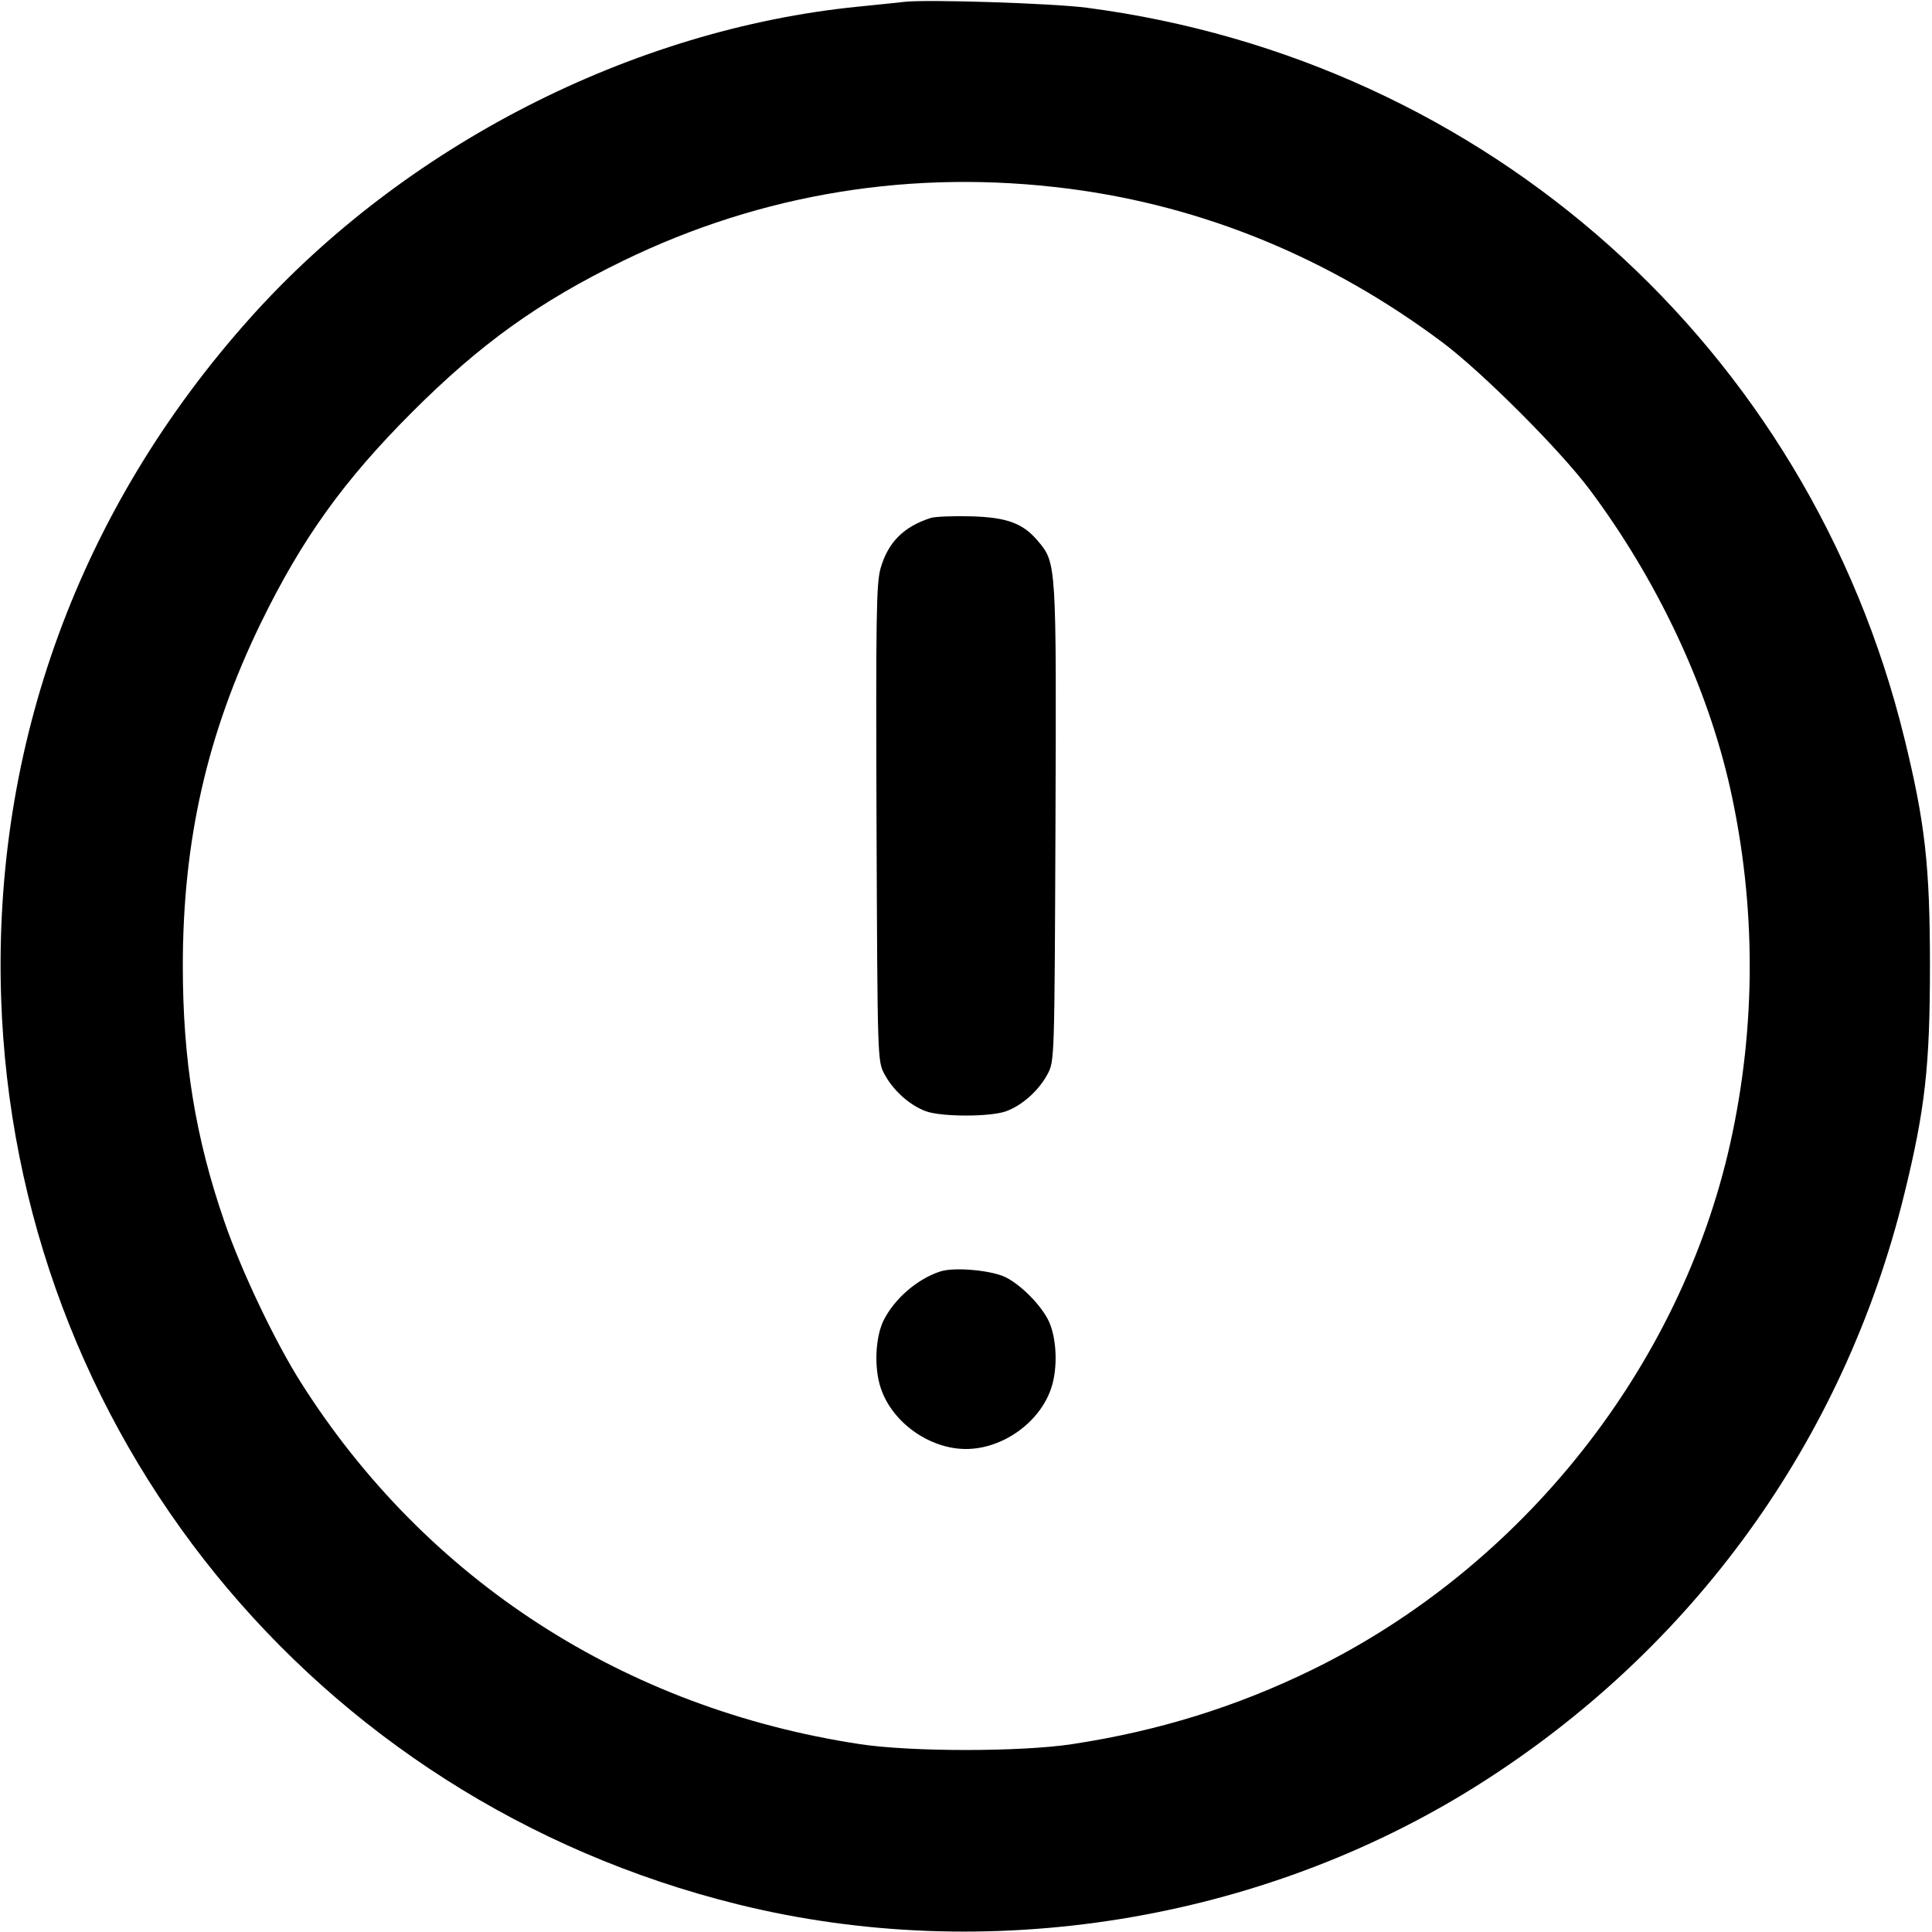
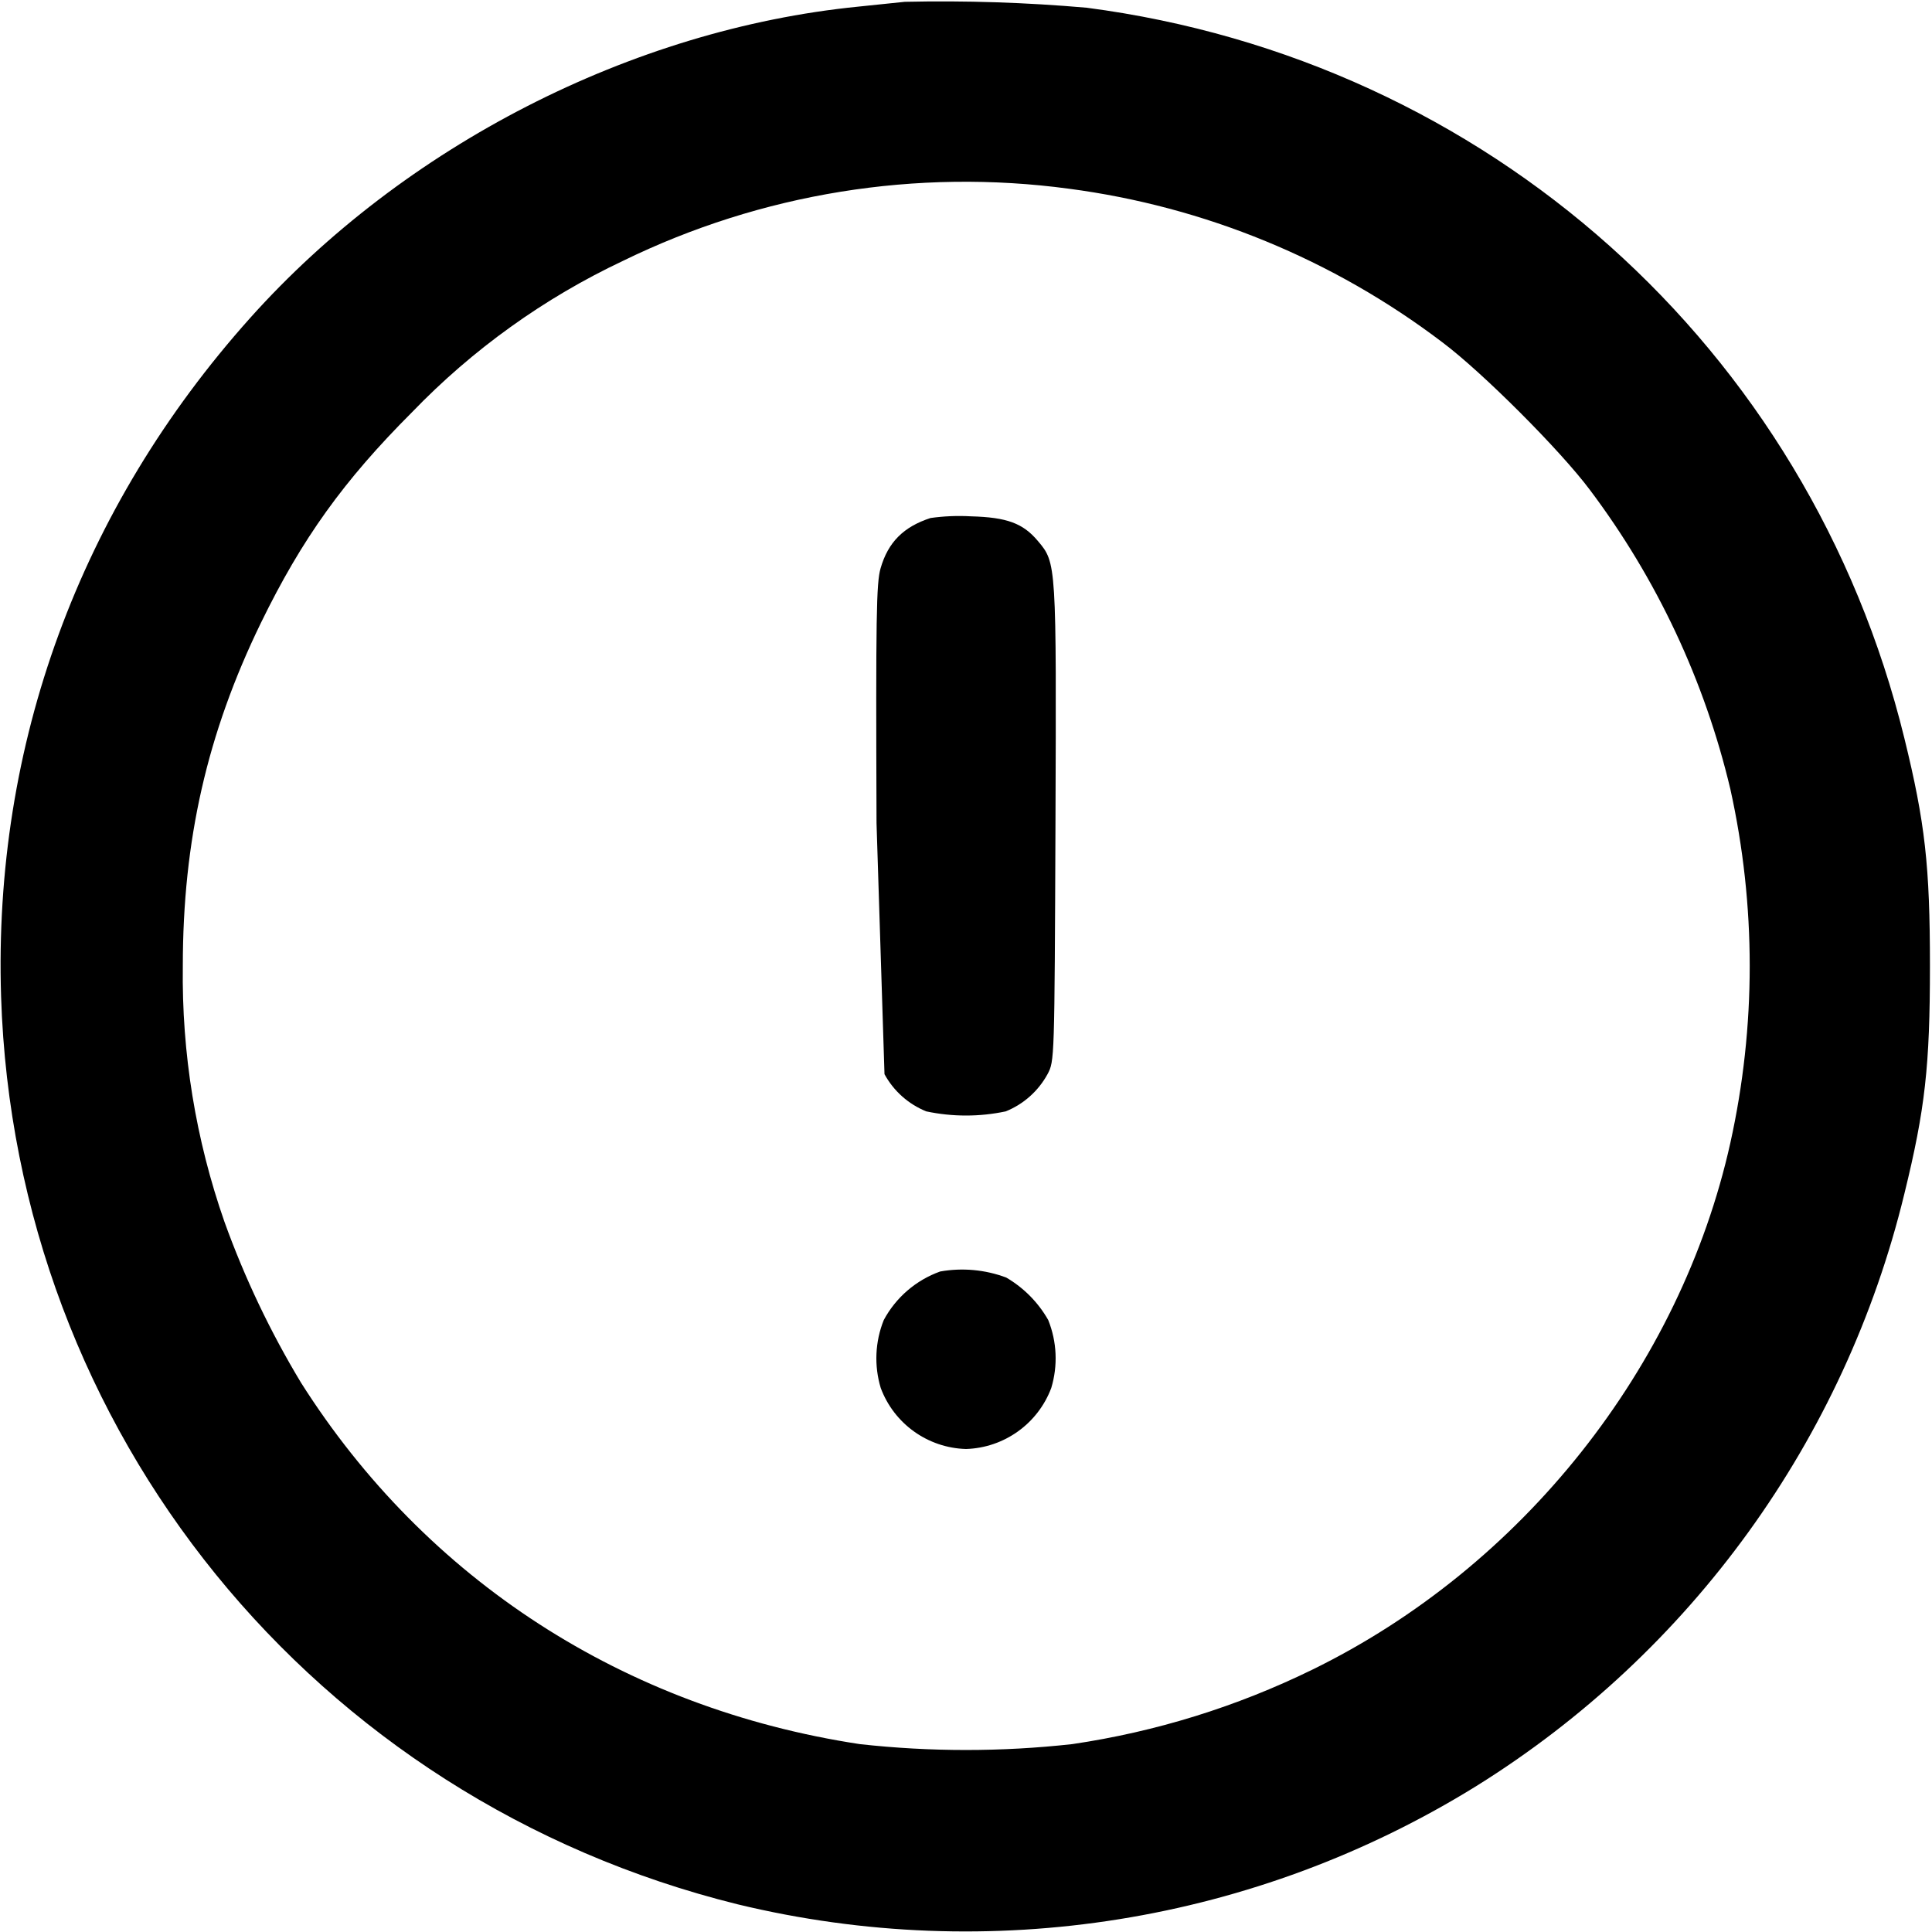
<svg xmlns="http://www.w3.org/2000/svg" viewBox="0 0 16 16">
-   <g>
-     <path d="M7.493 0.015 C 7.442 0.021,7.268 0.039,7.107 0.055 C 5.234 0.242,3.347 1.208,2.071 2.634 C 0.660 4.211,-0.057 6.168,0.009 8.253 C 0.124 11.854,2.599 14.903,6.110 15.771 C 8.169 16.280,10.433 15.917,12.227 14.791 C 14.017 13.666,15.270 11.933,15.771 9.887 C 15.943 9.186,15.983 8.829,15.983 8.000 C 15.983 7.171,15.943 6.814,15.771 6.113 C 14.979 2.878,12.315 0.498,9.000 0.064 C 8.716 0.027,7.683 -0.006,7.493 0.015 M8.853 1.563 C 9.967 1.707,11.010 2.136,11.944 2.834 C 12.273 3.080,12.920 3.727,13.166 4.056 C 13.727 4.807,14.142 5.690,14.330 6.535 C 14.544 7.500,14.544 8.500,14.330 9.465 C 13.916 11.326,12.605 12.978,10.867 13.828 C 10.239 14.135,9.591 14.336,8.880 14.444 C 8.456 14.509,7.544 14.509,7.120 14.444 C 5.172 14.148,3.528 13.085,2.493 11.451 C 2.279 11.114,1.999 10.526,1.859 10.119 C 1.618 9.422,1.514 8.781,1.514 8.000 C 1.514 6.961,1.715 6.075,2.160 5.160 C 2.500 4.462,2.846 3.980,3.413 3.413 C 3.980 2.846,4.462 2.500,5.160 2.160 C 6.313 1.599,7.567 1.397,8.853 1.563 M7.706 4.290 C 7.482 4.363,7.355 4.491,7.293 4.705 C 7.257 4.827,7.253 5.106,7.259 6.816 C 7.267 8.786,7.267 8.787,7.325 8.896 C 7.398 9.033,7.538 9.157,7.671 9.204 C 7.803 9.250,8.197 9.250,8.329 9.204 C 8.462 9.157,8.602 9.033,8.675 8.896 C 8.733 8.787,8.733 8.786,8.741 6.816 C 8.749 4.664,8.749 4.662,8.596 4.481 C 8.472 4.333,8.339 4.284,8.040 4.276 C 7.893 4.272,7.743 4.278,7.706 4.290 M7.786 10.530 C 7.597 10.592,7.410 10.753,7.319 10.932 C 7.249 11.072,7.237 11.325,7.294 11.495 C 7.388 11.780,7.697 12.000,8.000 12.000 C 8.303 12.000,8.612 11.780,8.706 11.495 C 8.763 11.325,8.751 11.072,8.681 10.932 C 8.616 10.804,8.460 10.646,8.333 10.580 C 8.217 10.520,7.904 10.491,7.786 10.530 " stroke="none" fill-rule="evenodd" />
-   </g>
+   <path fill-rule="evenodd" d="m7.493.015-.386.04c-1.873.187-3.76 1.153-5.036 2.579C.66 4.211-.057 6.168.009 8.253c.115 3.601 2.59 6.65 6.101 7.518a8.034 8.034 0 0 0 6.117-.98 8 8 0 0 0 3.544-4.904c.172-.701.212-1.058.212-1.887s-.04-1.186-.212-1.887C14.979 2.878 12.315.498 9 .064A13.8 13.8 0 0 0 7.493.015m1.36 1.548a6.52 6.52 0 0 1 3.091 1.271c.329.246.976.893 1.222 1.222a6.69 6.69 0 0 1 1.164 2.479 6.77 6.77 0 0 1 0 2.93c-.414 1.861-1.725 3.513-3.463 4.363a6.76 6.76 0 0 1-1.987.616 7.97 7.97 0 0 1-1.76 0c-1.948-.296-3.592-1.359-4.627-2.993a7.5 7.5 0 0 1-.634-1.332A6.16 6.16 0 0 1 1.514 8c0-1.039.201-1.925.646-2.84.34-.698.686-1.18 1.253-1.747A5.96 5.96 0 0 1 5.16 2.16a6.45 6.45 0 0 1 3.693-.597M7.706 4.29c-.224.073-.351.201-.413.415-.036.122-.04.401-.034 2.111l.066 2.08a.687.687 0 0 0 .346.308 1.59 1.59 0 0 0 .658 0 .687.687 0 0 0 .346-.308c.058-.109.058-.11.066-2.08.008-2.152.008-2.154-.145-2.335-.124-.148-.257-.197-.556-.205a1.7 1.7 0 0 0-.334.014m.08 6.24a.858.858 0 0 0-.467.402.85.85 0 0 0-.025.563A.777.777 0 0 0 8 12a.78.78 0 0 0 .706-.505.85.85 0 0 0-.025-.563.95.95 0 0 0-.348-.352 1.04 1.04 0 0 0-.547-.05" />
</svg>
